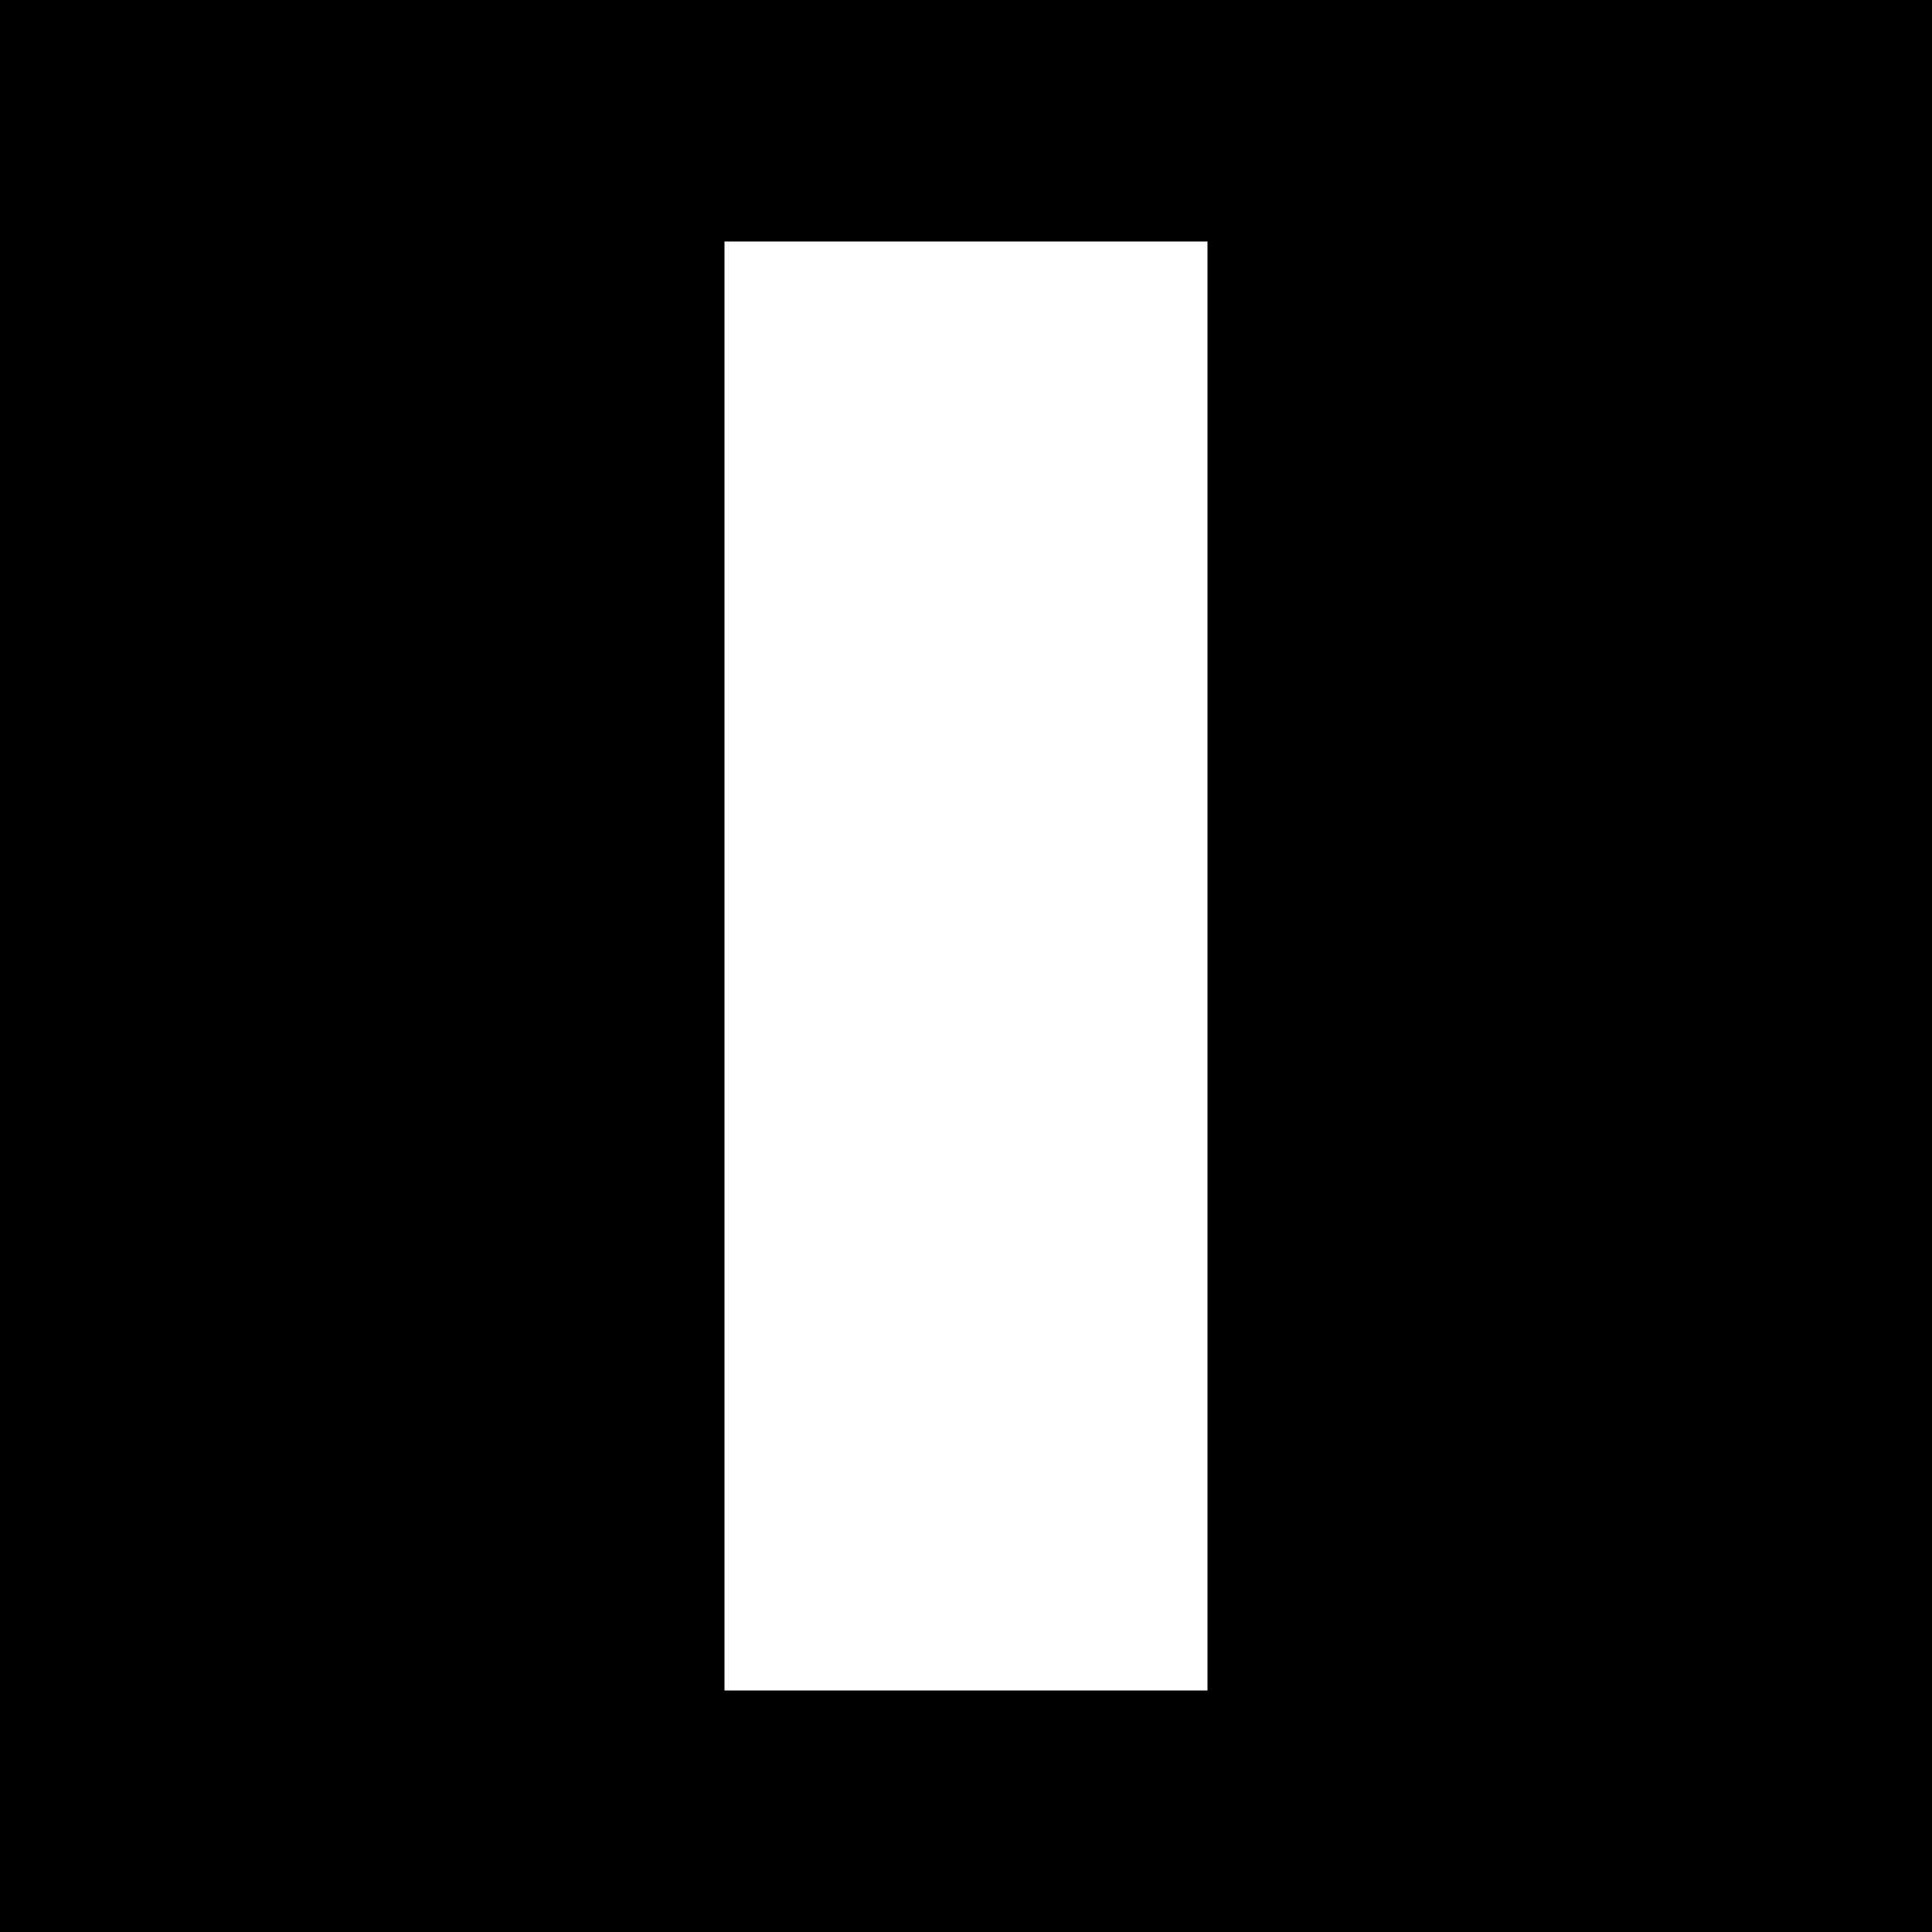
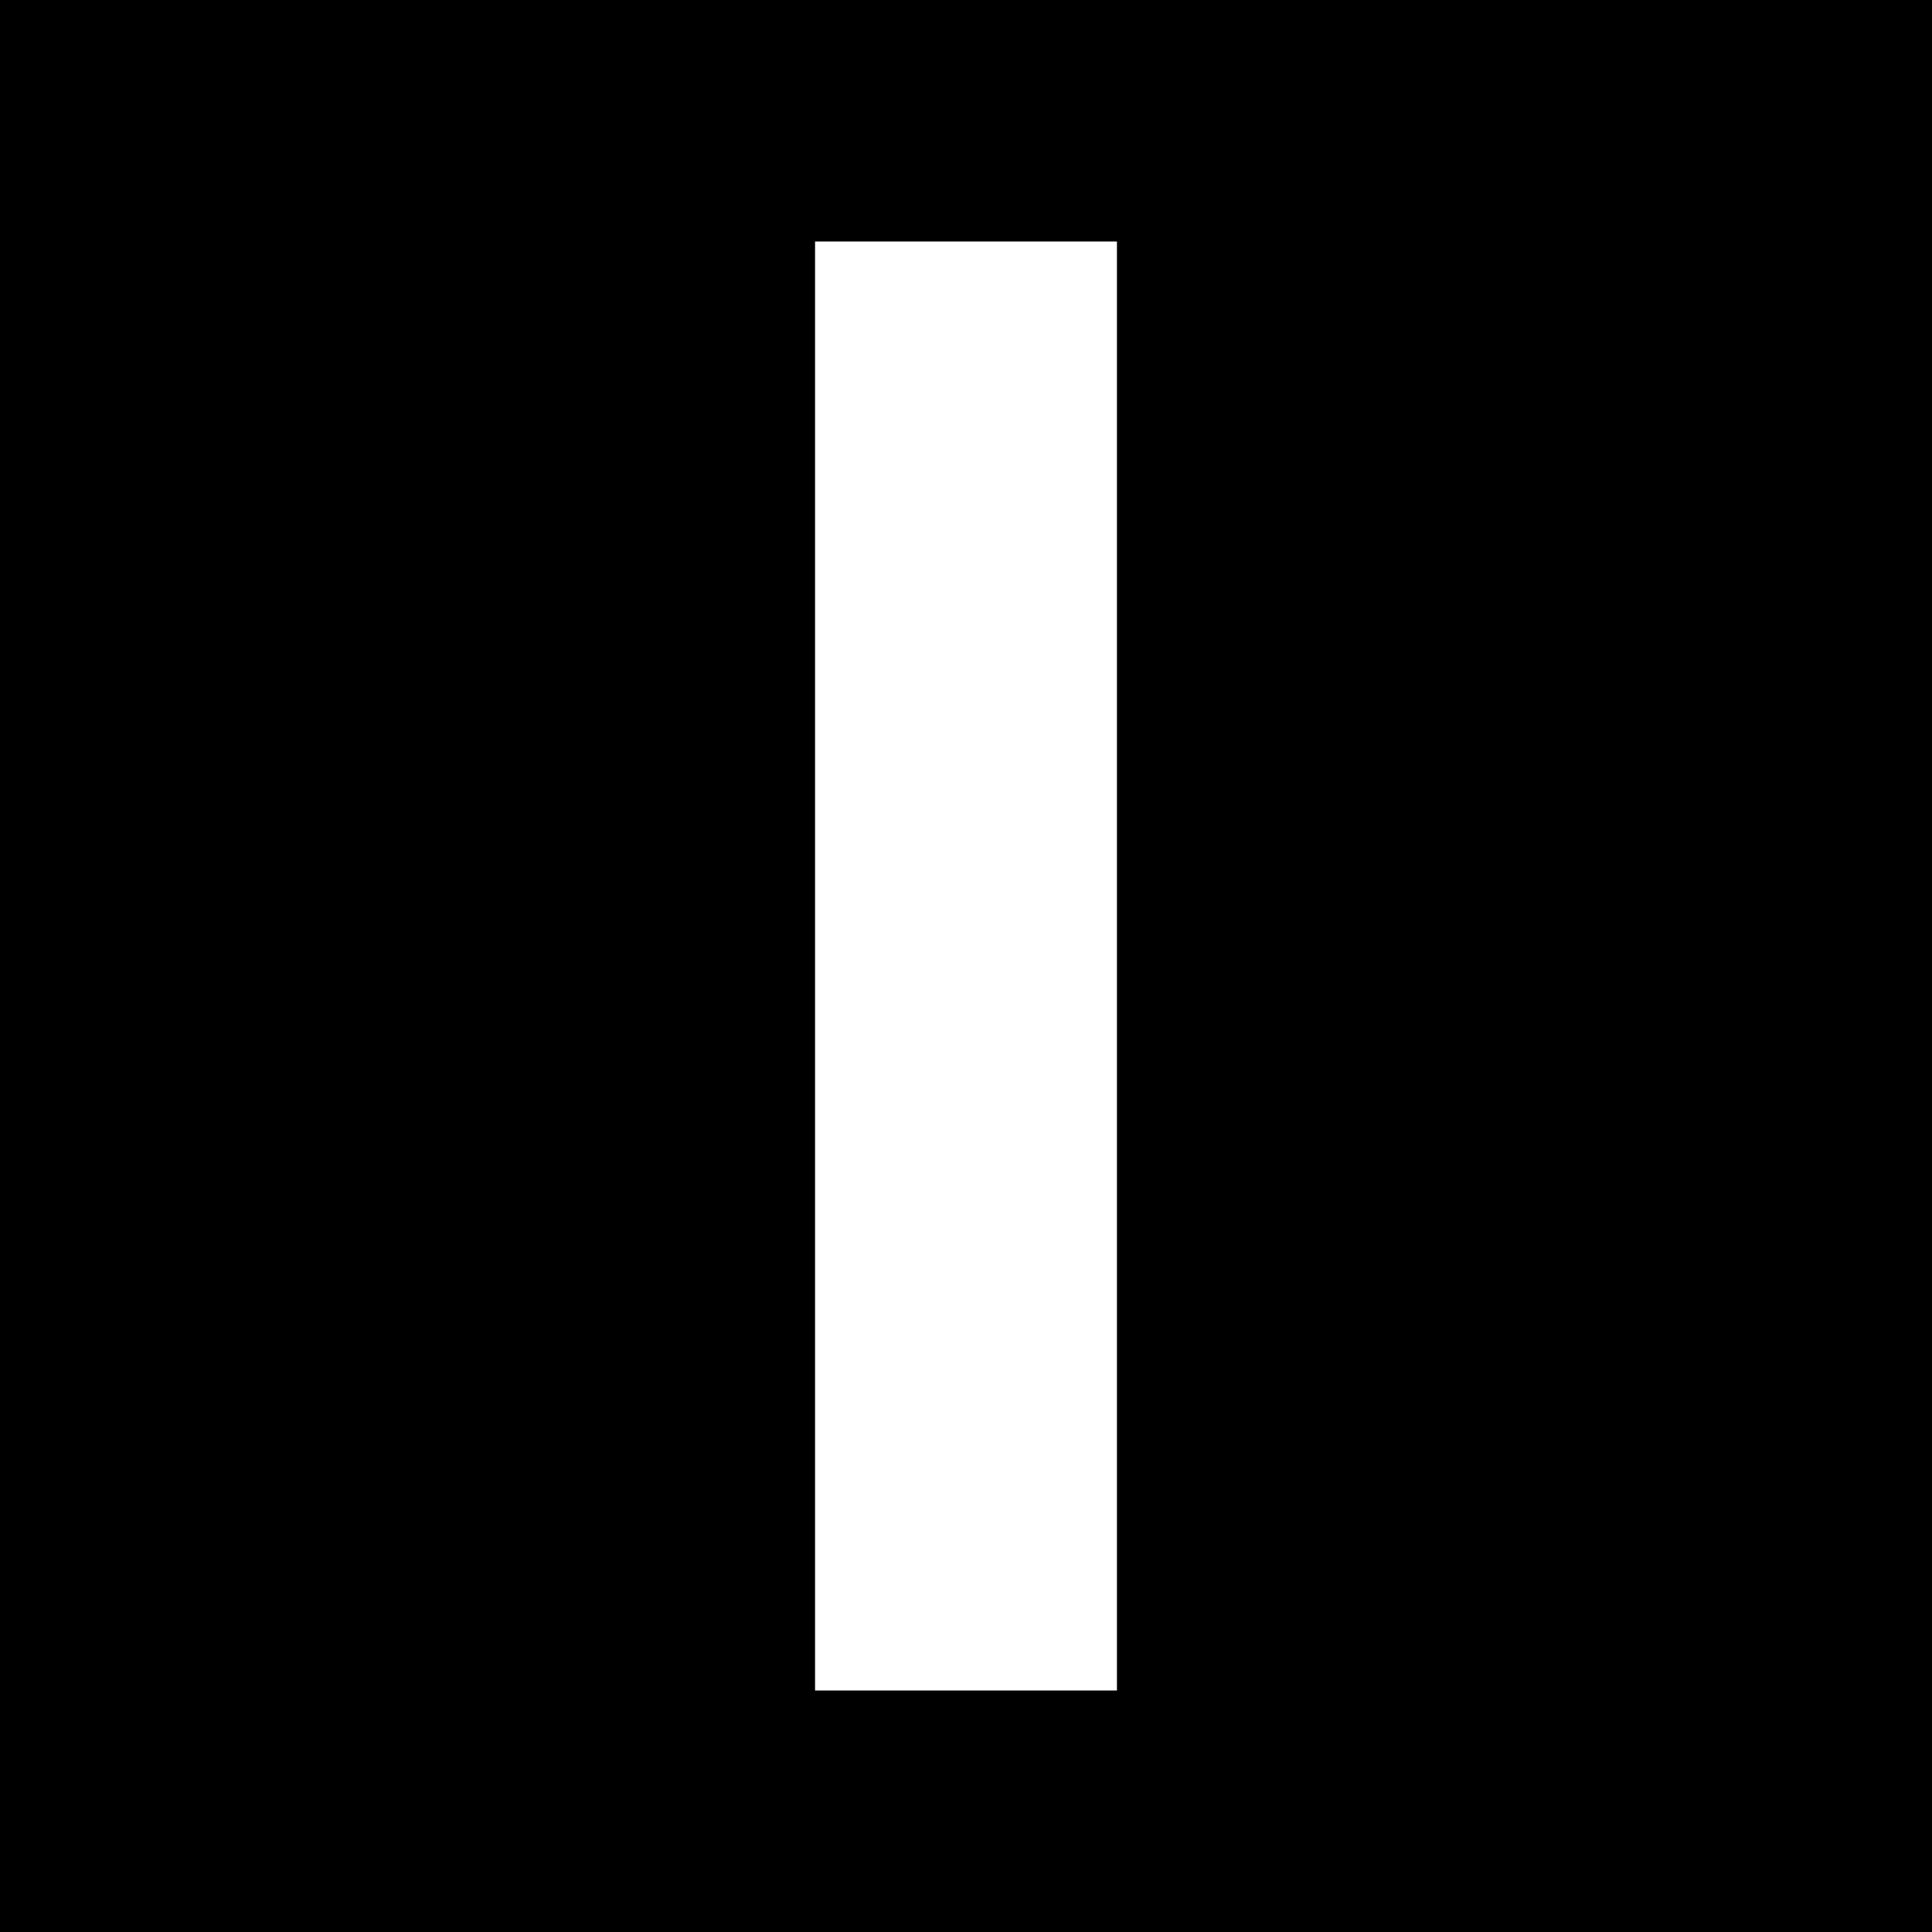
<svg xmlns="http://www.w3.org/2000/svg" width="32" height="32" viewBox="0 0 32 32" fill="none">
  <rect width="32" height="32" fill="black" />
-   <rect x="12" y="4" width="8" height="24" fill="white" />
+   <rect x="13.5" y="4" width="5" height="24" fill="white" />
</svg>
